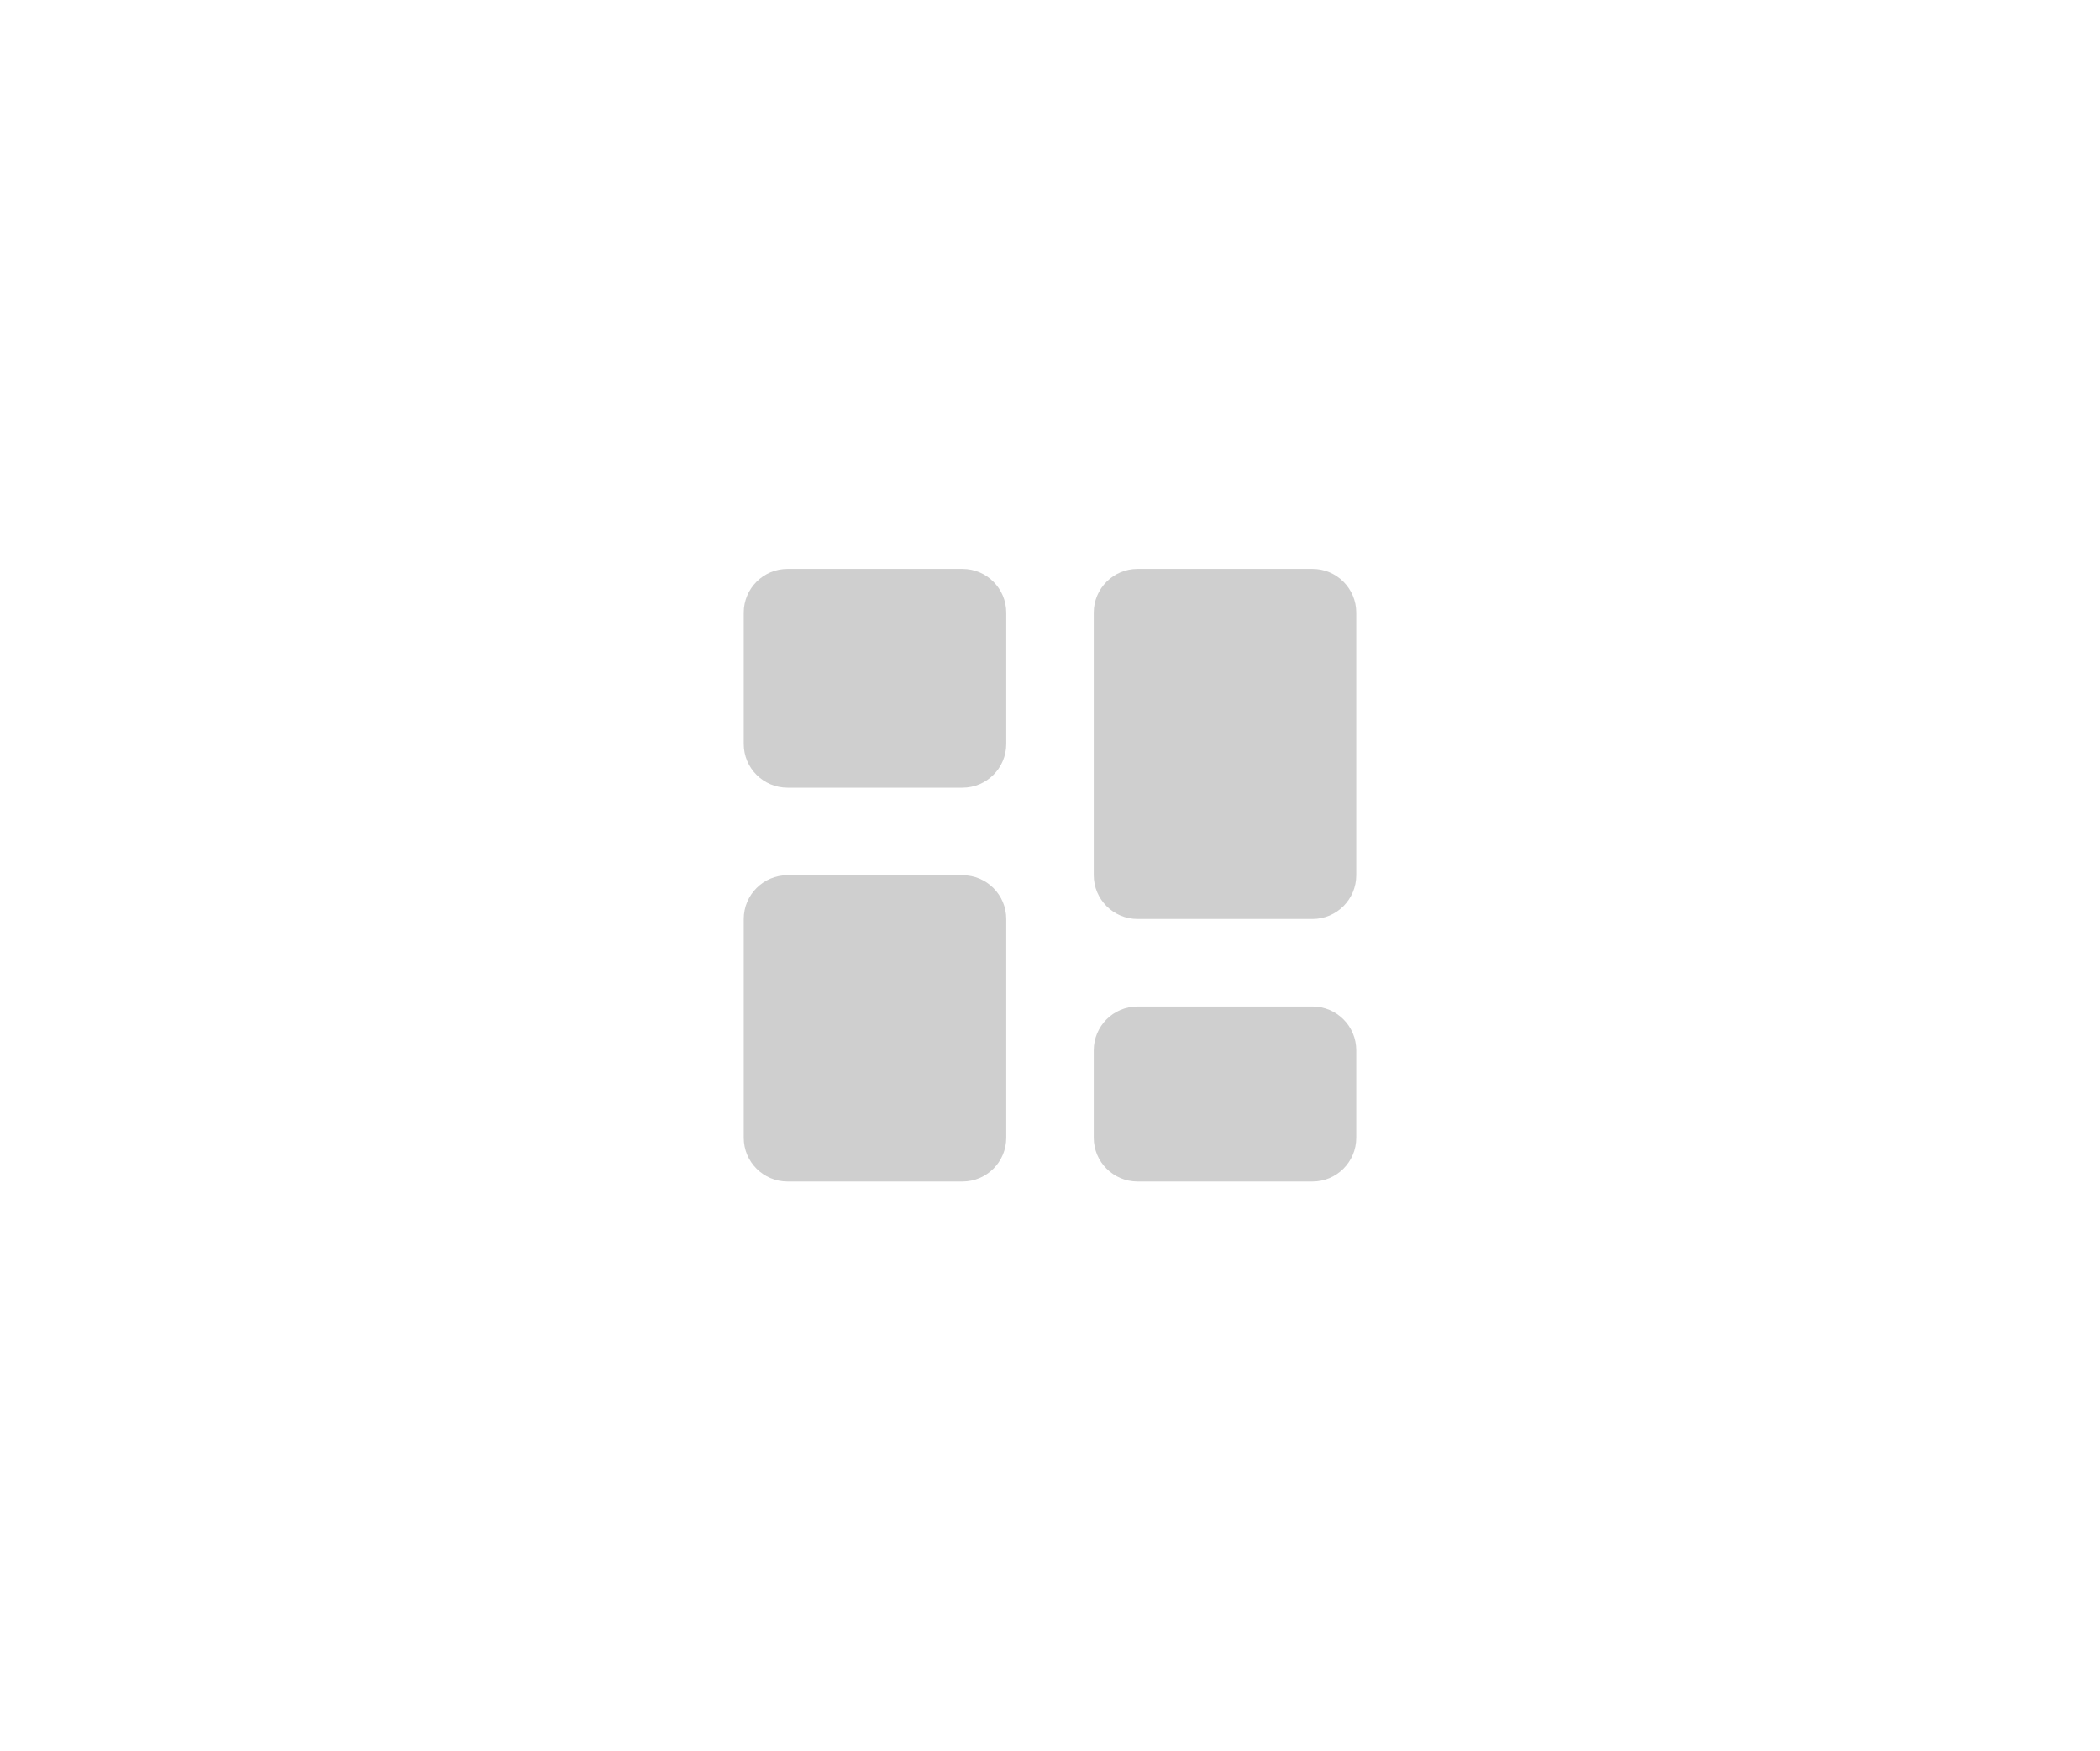
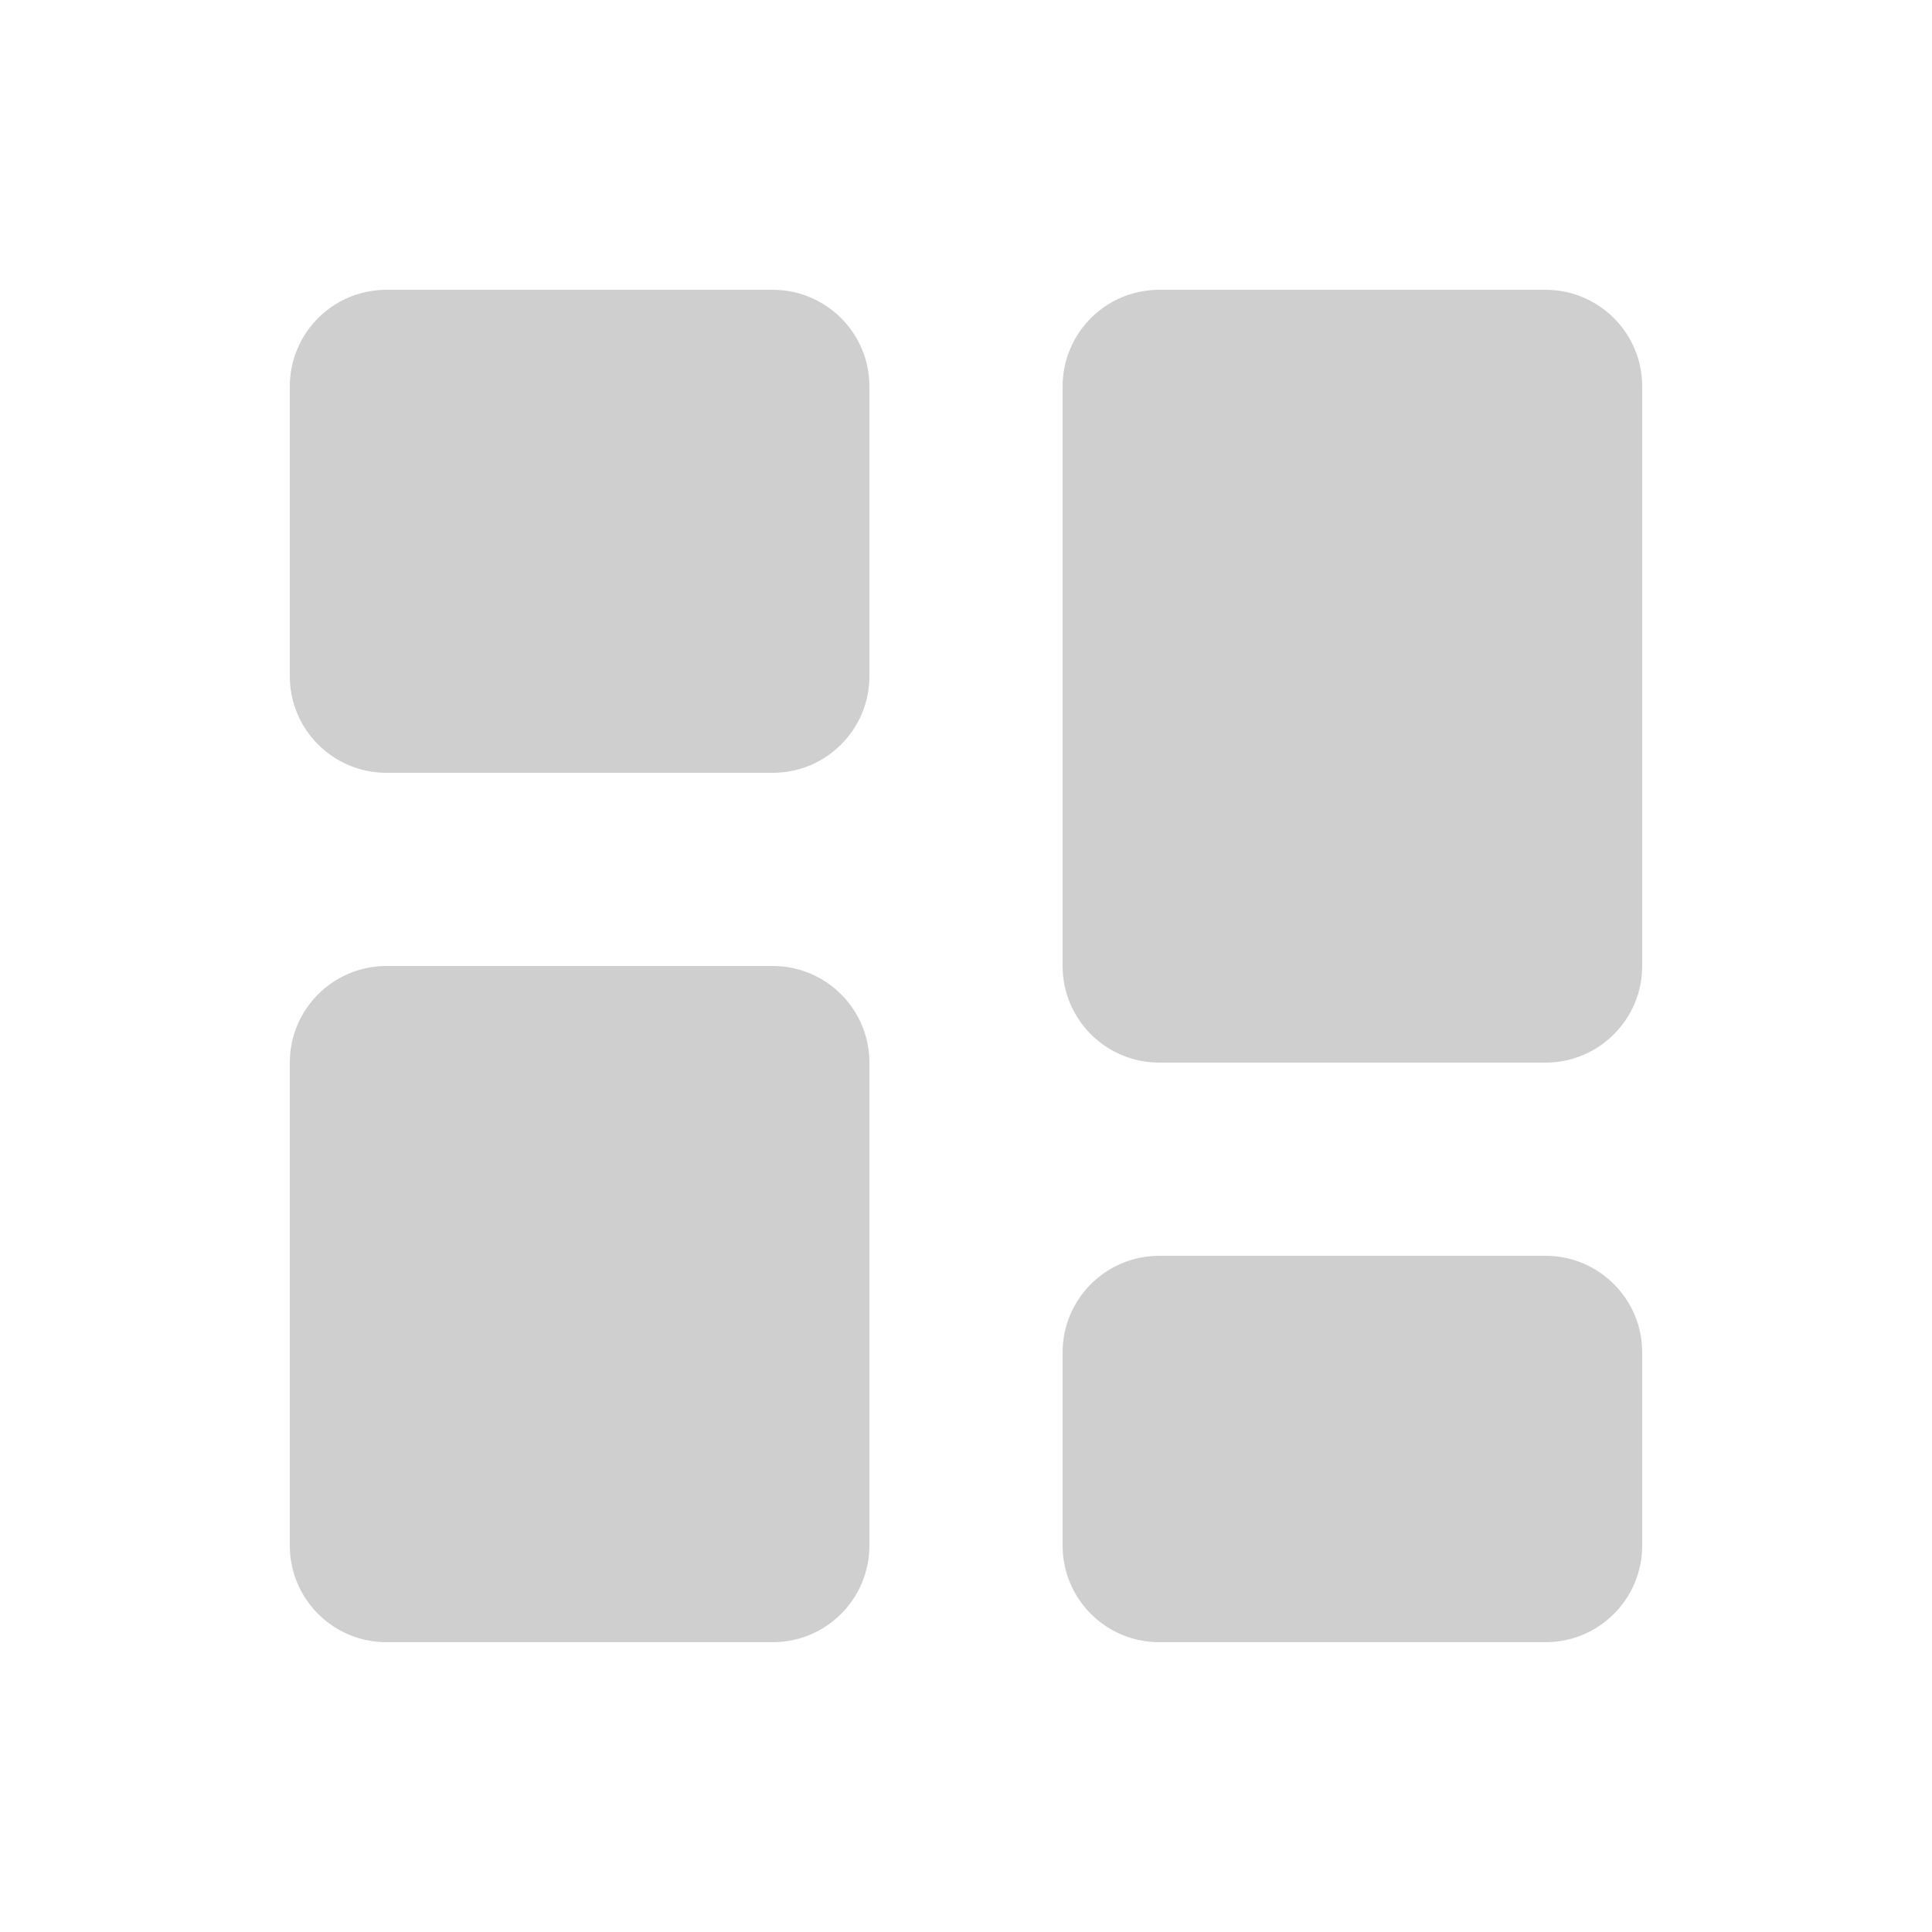
- <svg xmlns="http://www.w3.org/2000/svg" width="48" height="40" viewBox="0 0 48 40" fill="none">
-   <path fill-rule="evenodd" clip-rule="evenodd" d="M26 13C25.448 13 25 13.448 25 14V20C25 20.552 25.448 21 26 21H30C30.552 21 31 20.552 31 20V14C31 13.448 30.552 13 30 13H26ZM26 27C25.448 27 25 26.552 25 26V24C25 23.448 25.448 23 26 23H30C30.552 23 31 23.448 31 24V26C31 26.552 30.552 27 30 27H26ZM17 21C17 20.448 17.448 20 18 20H22C22.552 20 23 20.448 23 21V26C23 26.552 22.552 27 22 27H18C17.448 27 17 26.552 17 26V21ZM18 13C17.448 13 17 13.448 17 14V17C17 17.552 17.448 18 18 18H22C22.552 18 23 17.552 23 17V14C23 13.448 22.552 13 22 13H18Z" fill="#CFCFCF" />
+ <svg xmlns="http://www.w3.org/2000/svg" width="20" height="20" viewBox="0 0 20 20" fill="none">
+   <path d="M8 10C8.552 10 9 10.448 9 11V16C9 16.552 8.552 17 8 17H4C3.448 17 3 16.552 3 16V11C3 10.448 3.448 10 4 10H8ZM16 13C16.552 13 17 13.448 17 14V16C17 16.552 16.552 17 16 17H12C11.448 17 11 16.552 11 16V14C11 13.448 11.448 13 12 13H16ZM16 3C16.552 3 17 3.448 17 4V10C17 10.552 16.552 11 16 11H12C11.448 11 11 10.552 11 10V4C11 3.448 11.448 3 12 3H16ZM8 3C8.552 3 9 3.448 9 4V7C9 7.552 8.552 8 8 8H4C3.448 8 3 7.552 3 7V4C3 3.448 3.448 3 4 3H8Z" fill="#CFCFCF" />
</svg>
